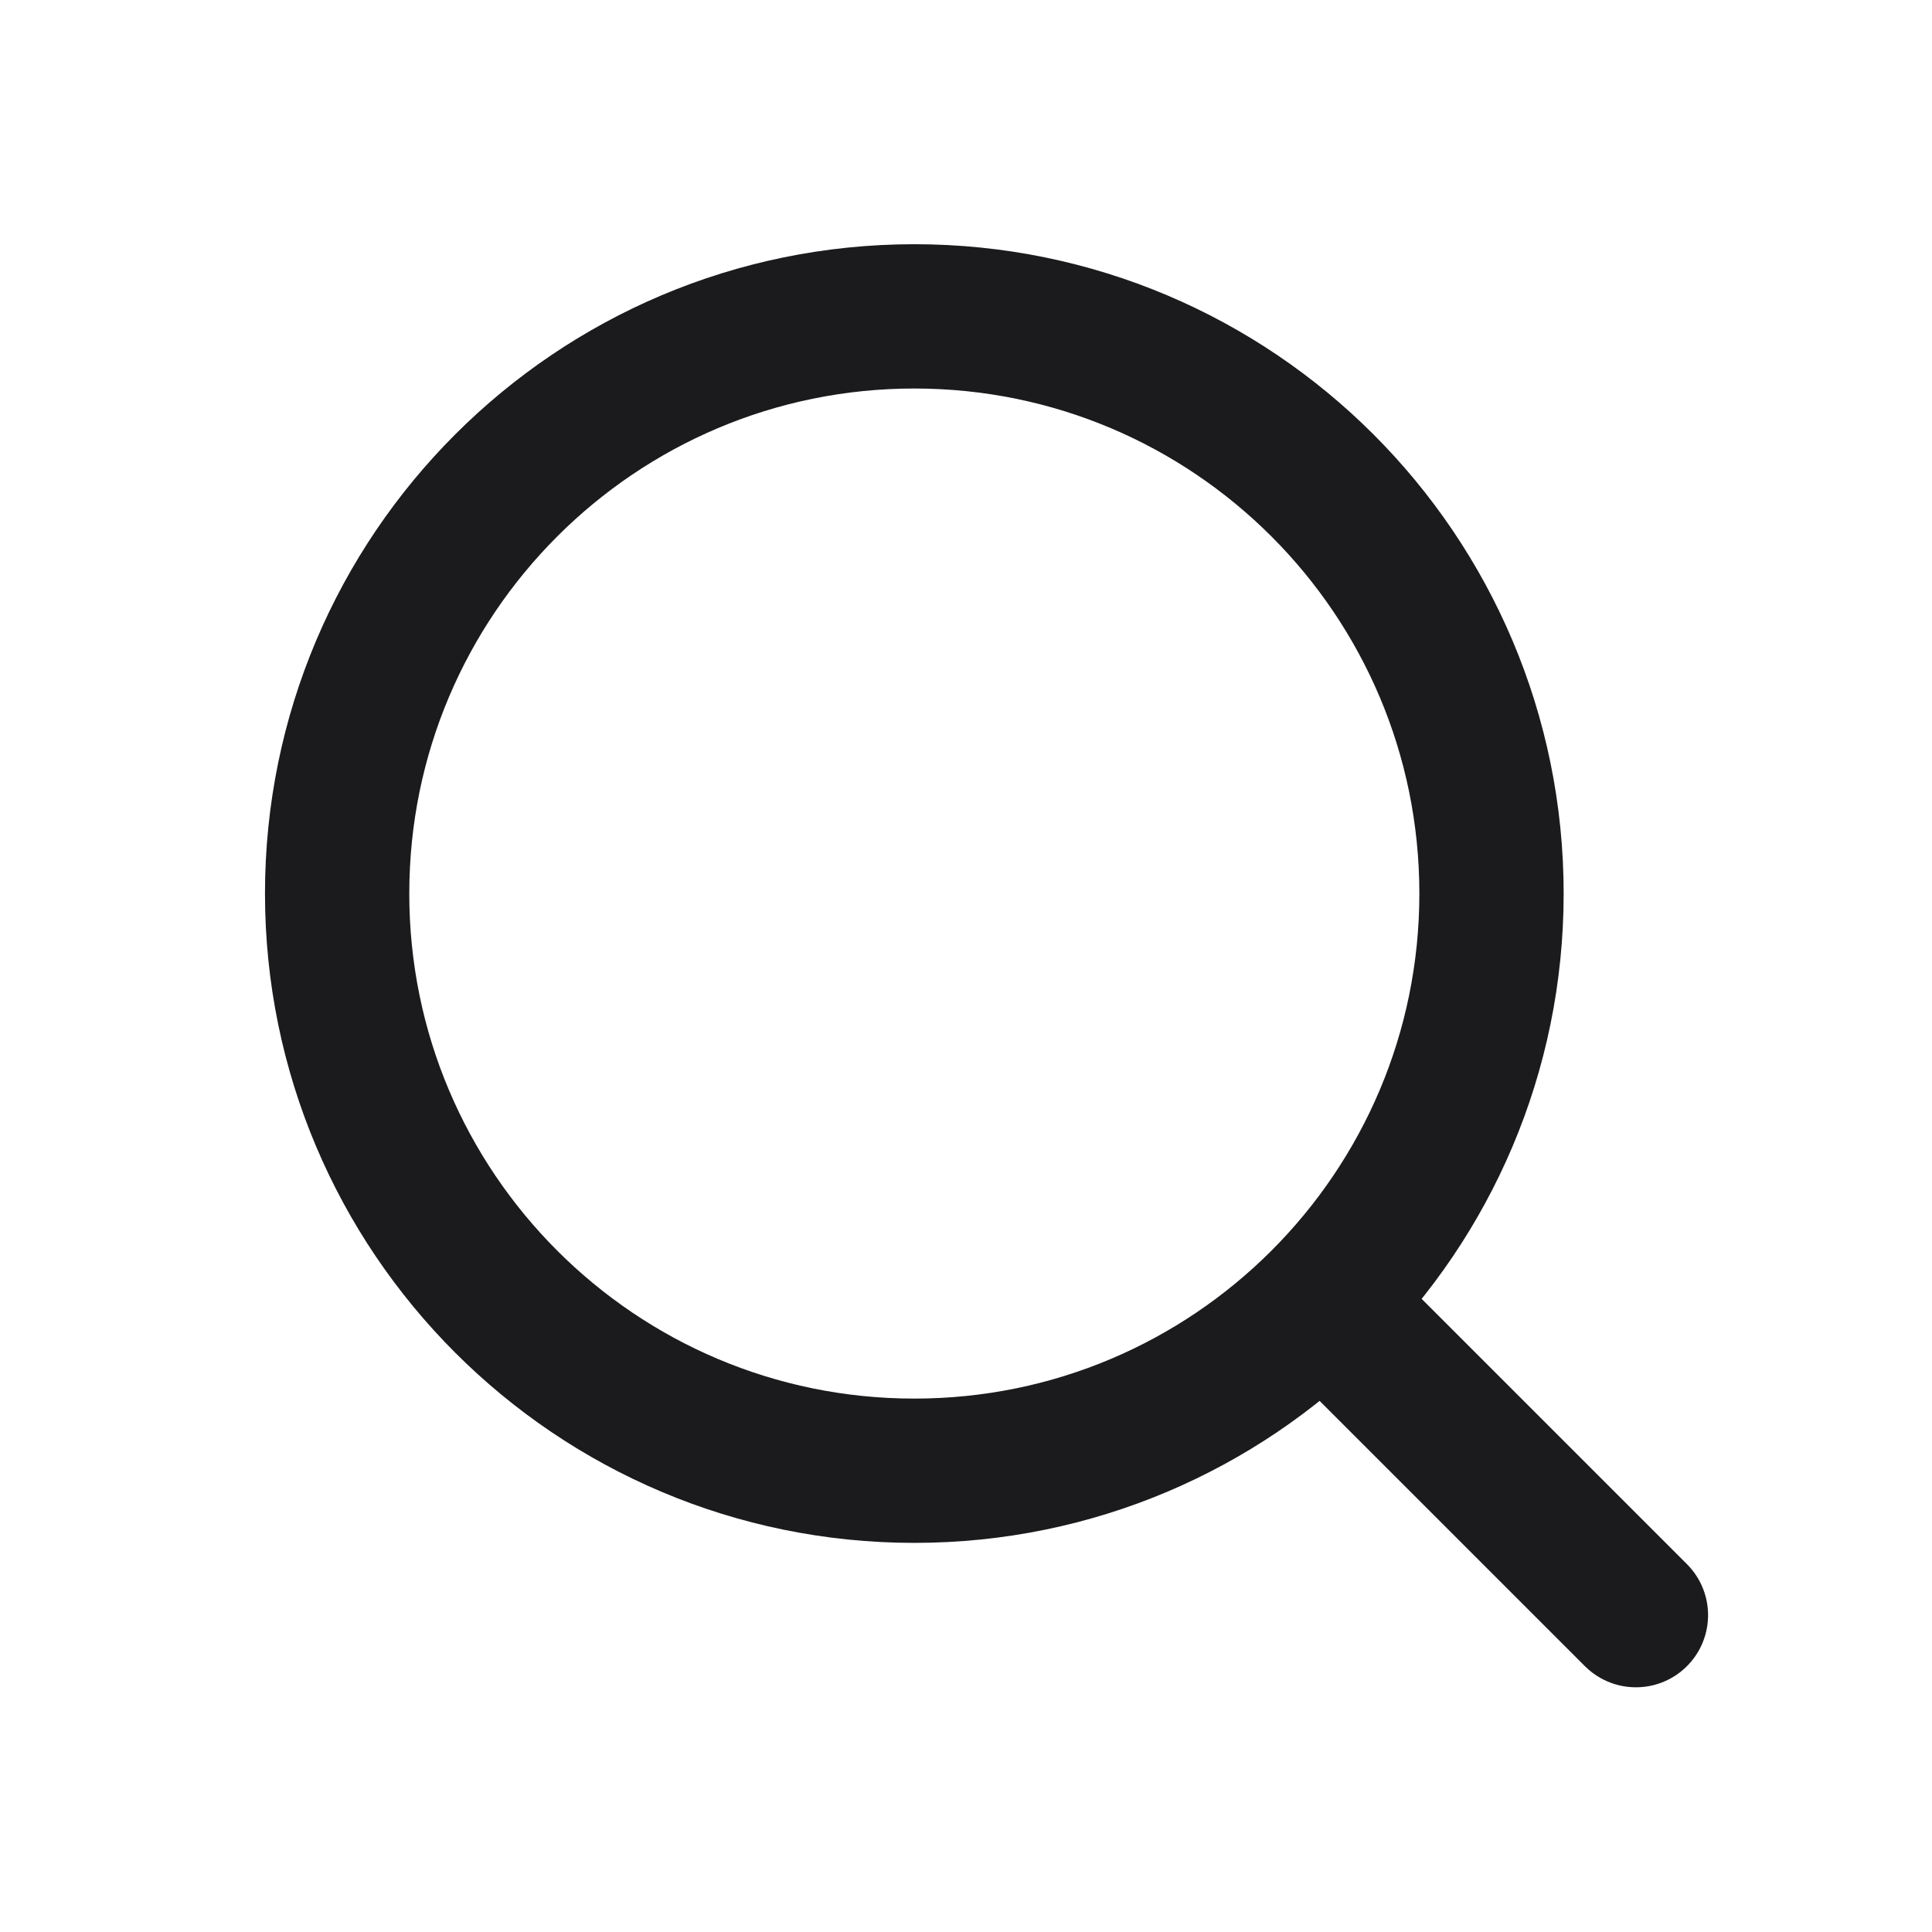
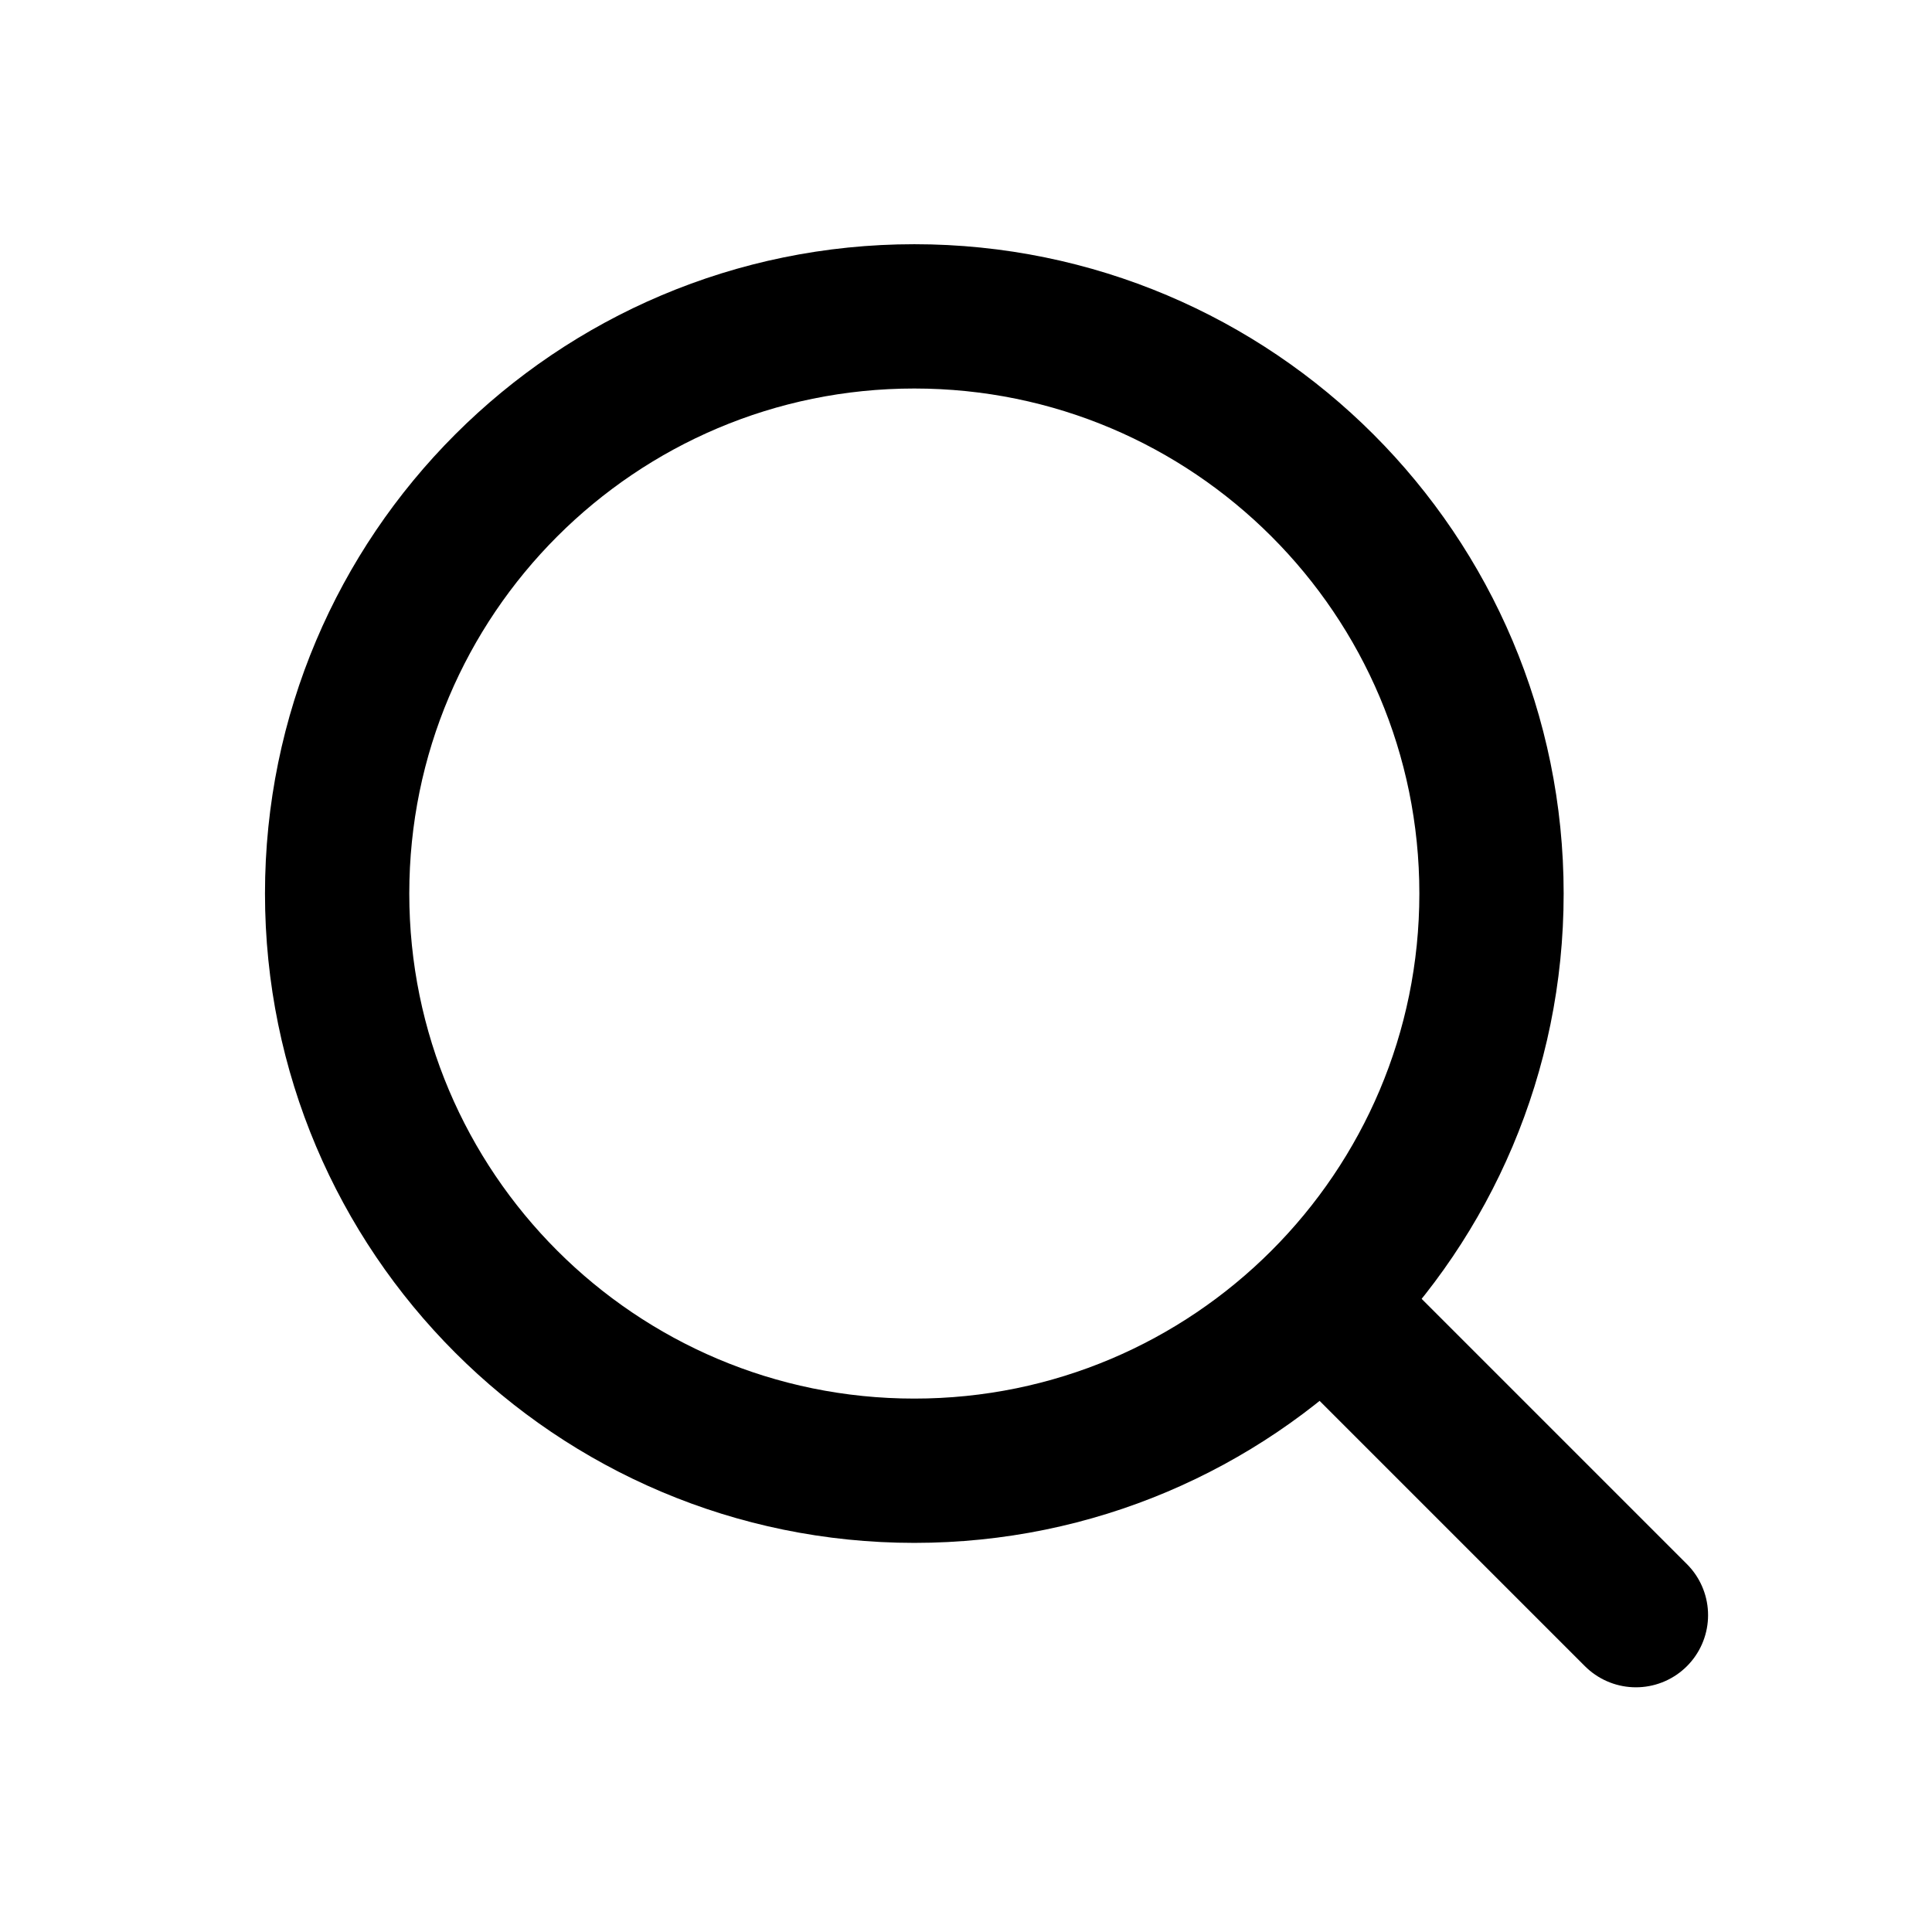
<svg xmlns="http://www.w3.org/2000/svg" width="16" height="16" viewBox="0 0 16 16" fill="none">
-   <path d="M7.572 12.18C10.212 12.18 12.352 10.04 12.352 7.4C12.352 4.76 10.212 2.62 7.572 2.62C4.933 2.62 2.792 4.76 2.792 7.4C2.792 10.04 4.933 12.18 7.572 12.18Z" stroke="#1B1B1D" stroke-width="1.195" stroke-linecap="round" stroke-linejoin="round" />
-   <path d="M13.548 13.376L10.978 10.806" stroke="#1B1B1D" stroke-width="1.195" stroke-linecap="round" stroke-linejoin="round" />
+   <path d="M7.572 12.18C10.212 12.18 12.352 10.04 12.352 7.4C12.352 4.76 10.212 2.62 7.572 2.62C4.933 2.62 2.792 4.76 2.792 7.4C2.792 10.04 4.933 12.18 7.572 12.18Z" stroke="currentColor" stroke-width="1.195" stroke-linecap="round" stroke-linejoin="round" />
+   <path d="M13.548 13.376L10.978 10.806" stroke="currentColor" stroke-width="1.195" stroke-linecap="round" stroke-linejoin="round" />
</svg>
